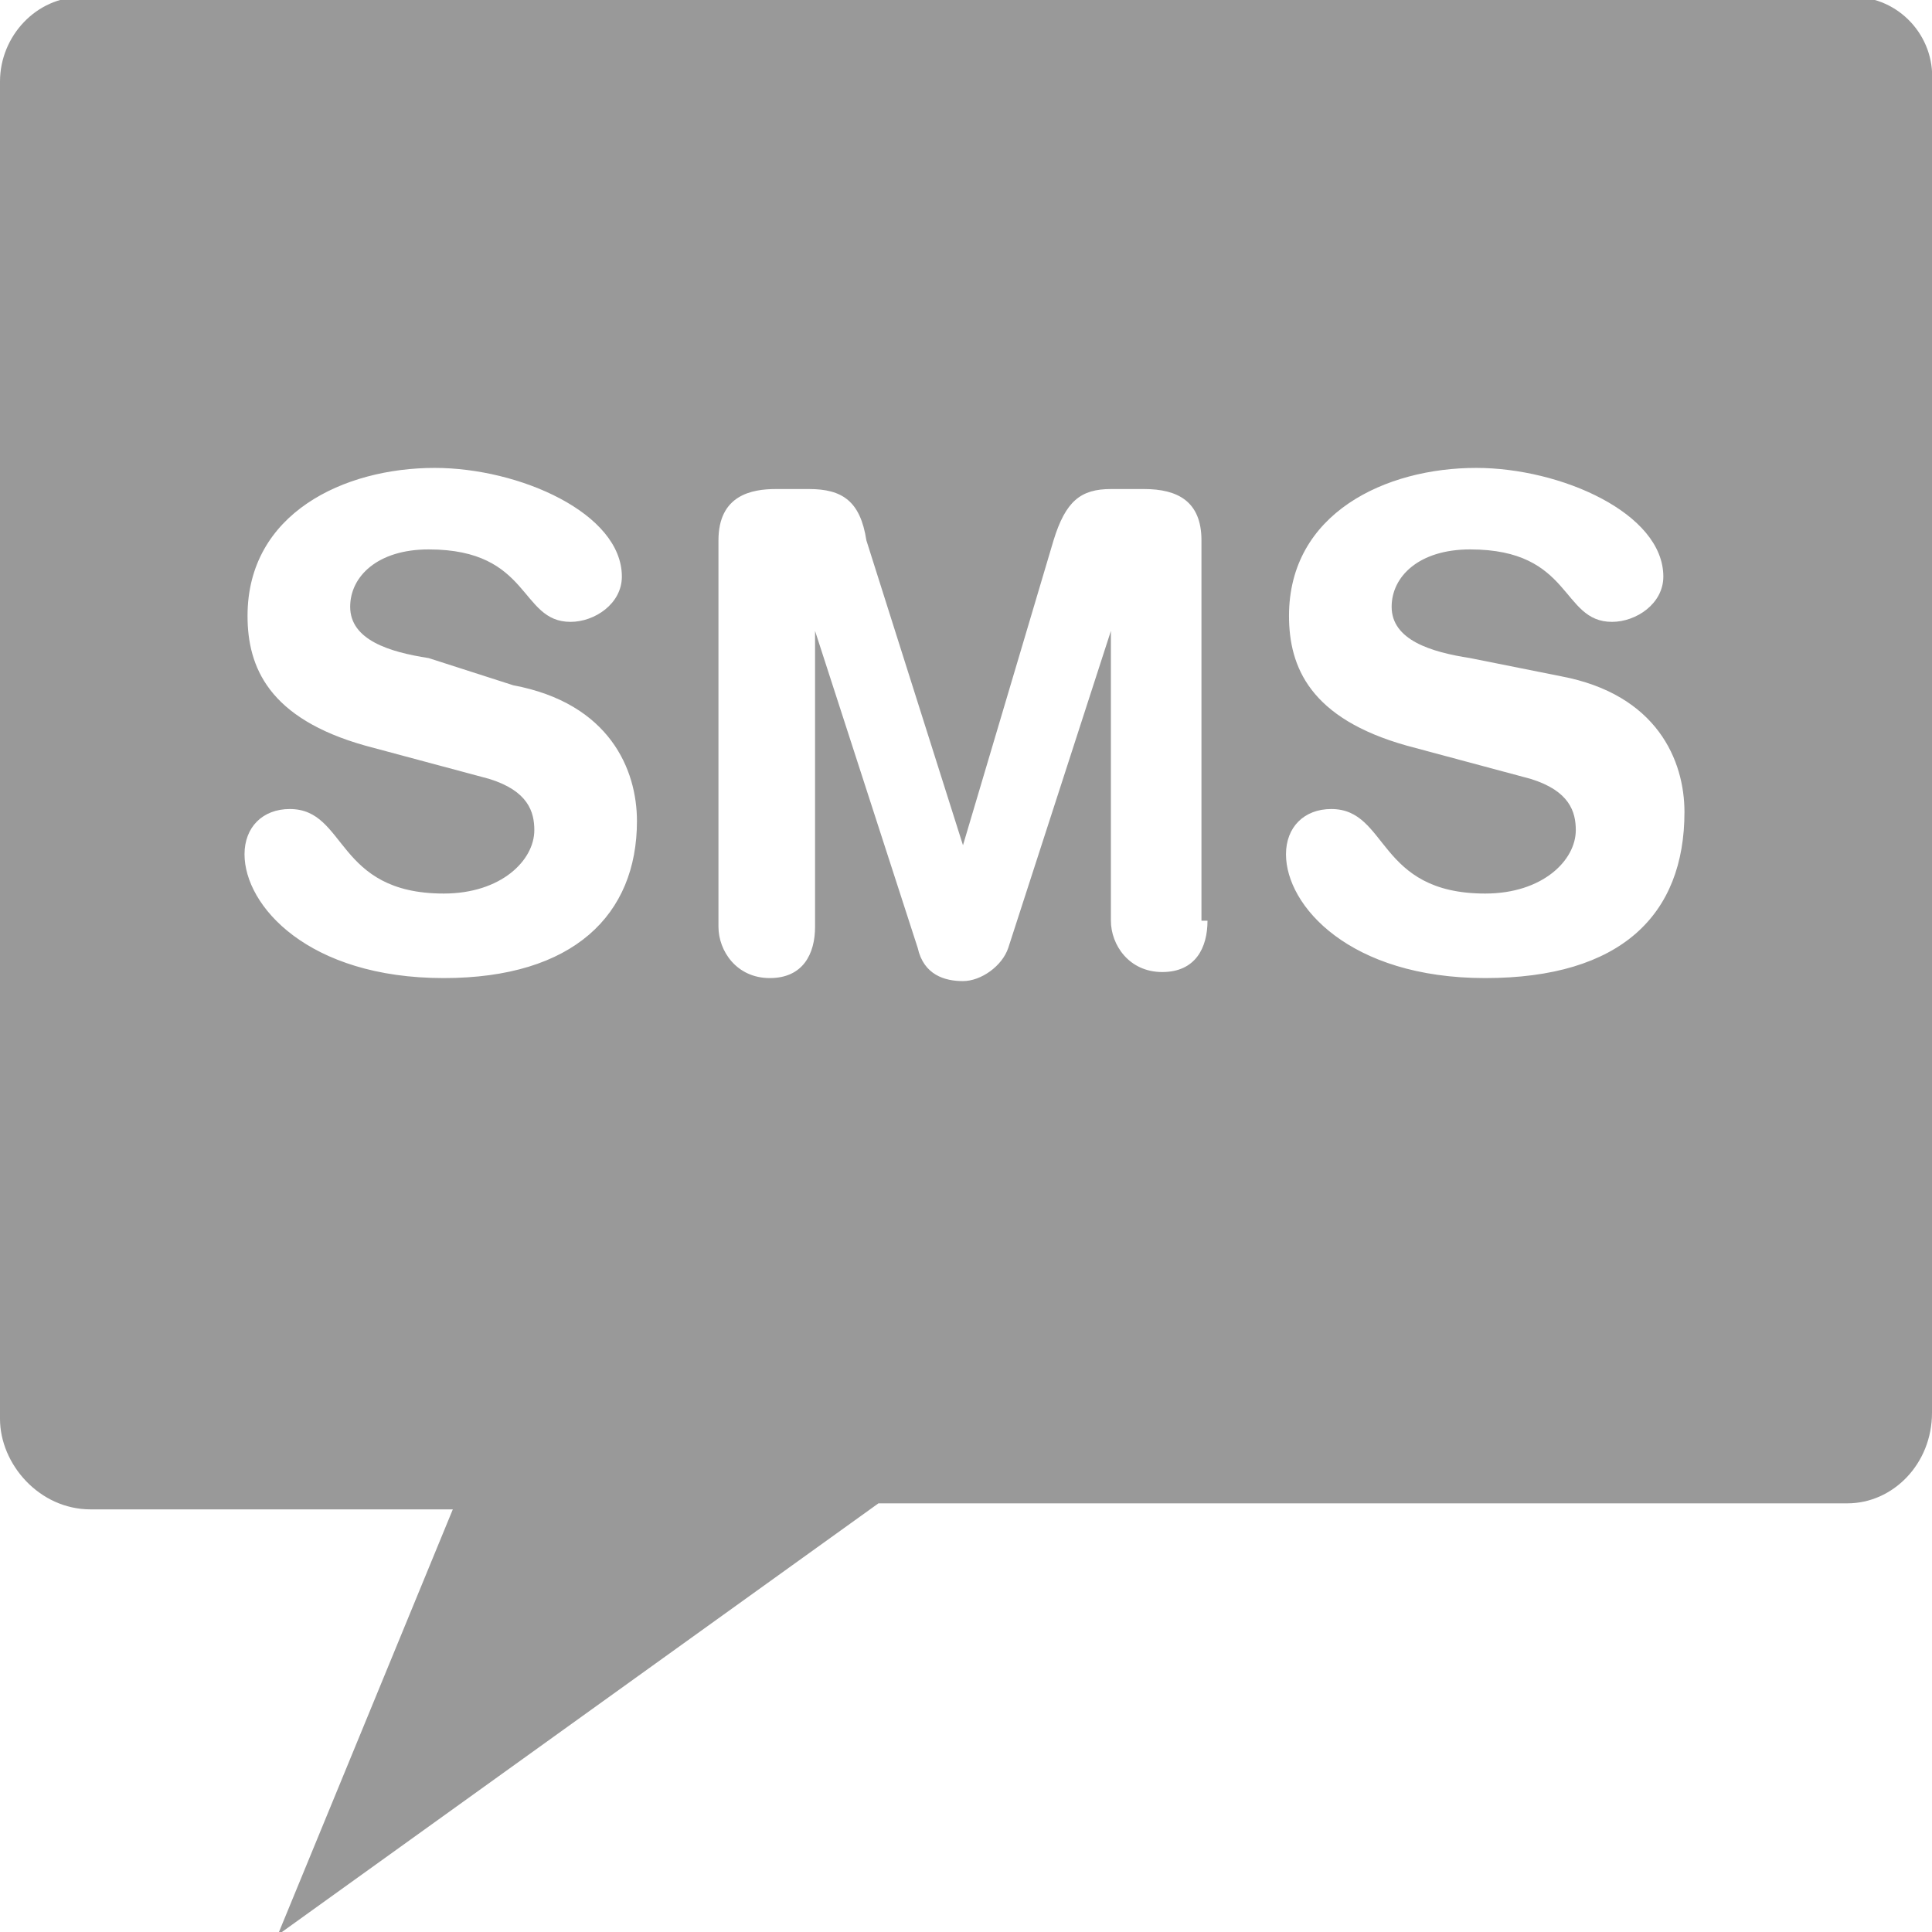
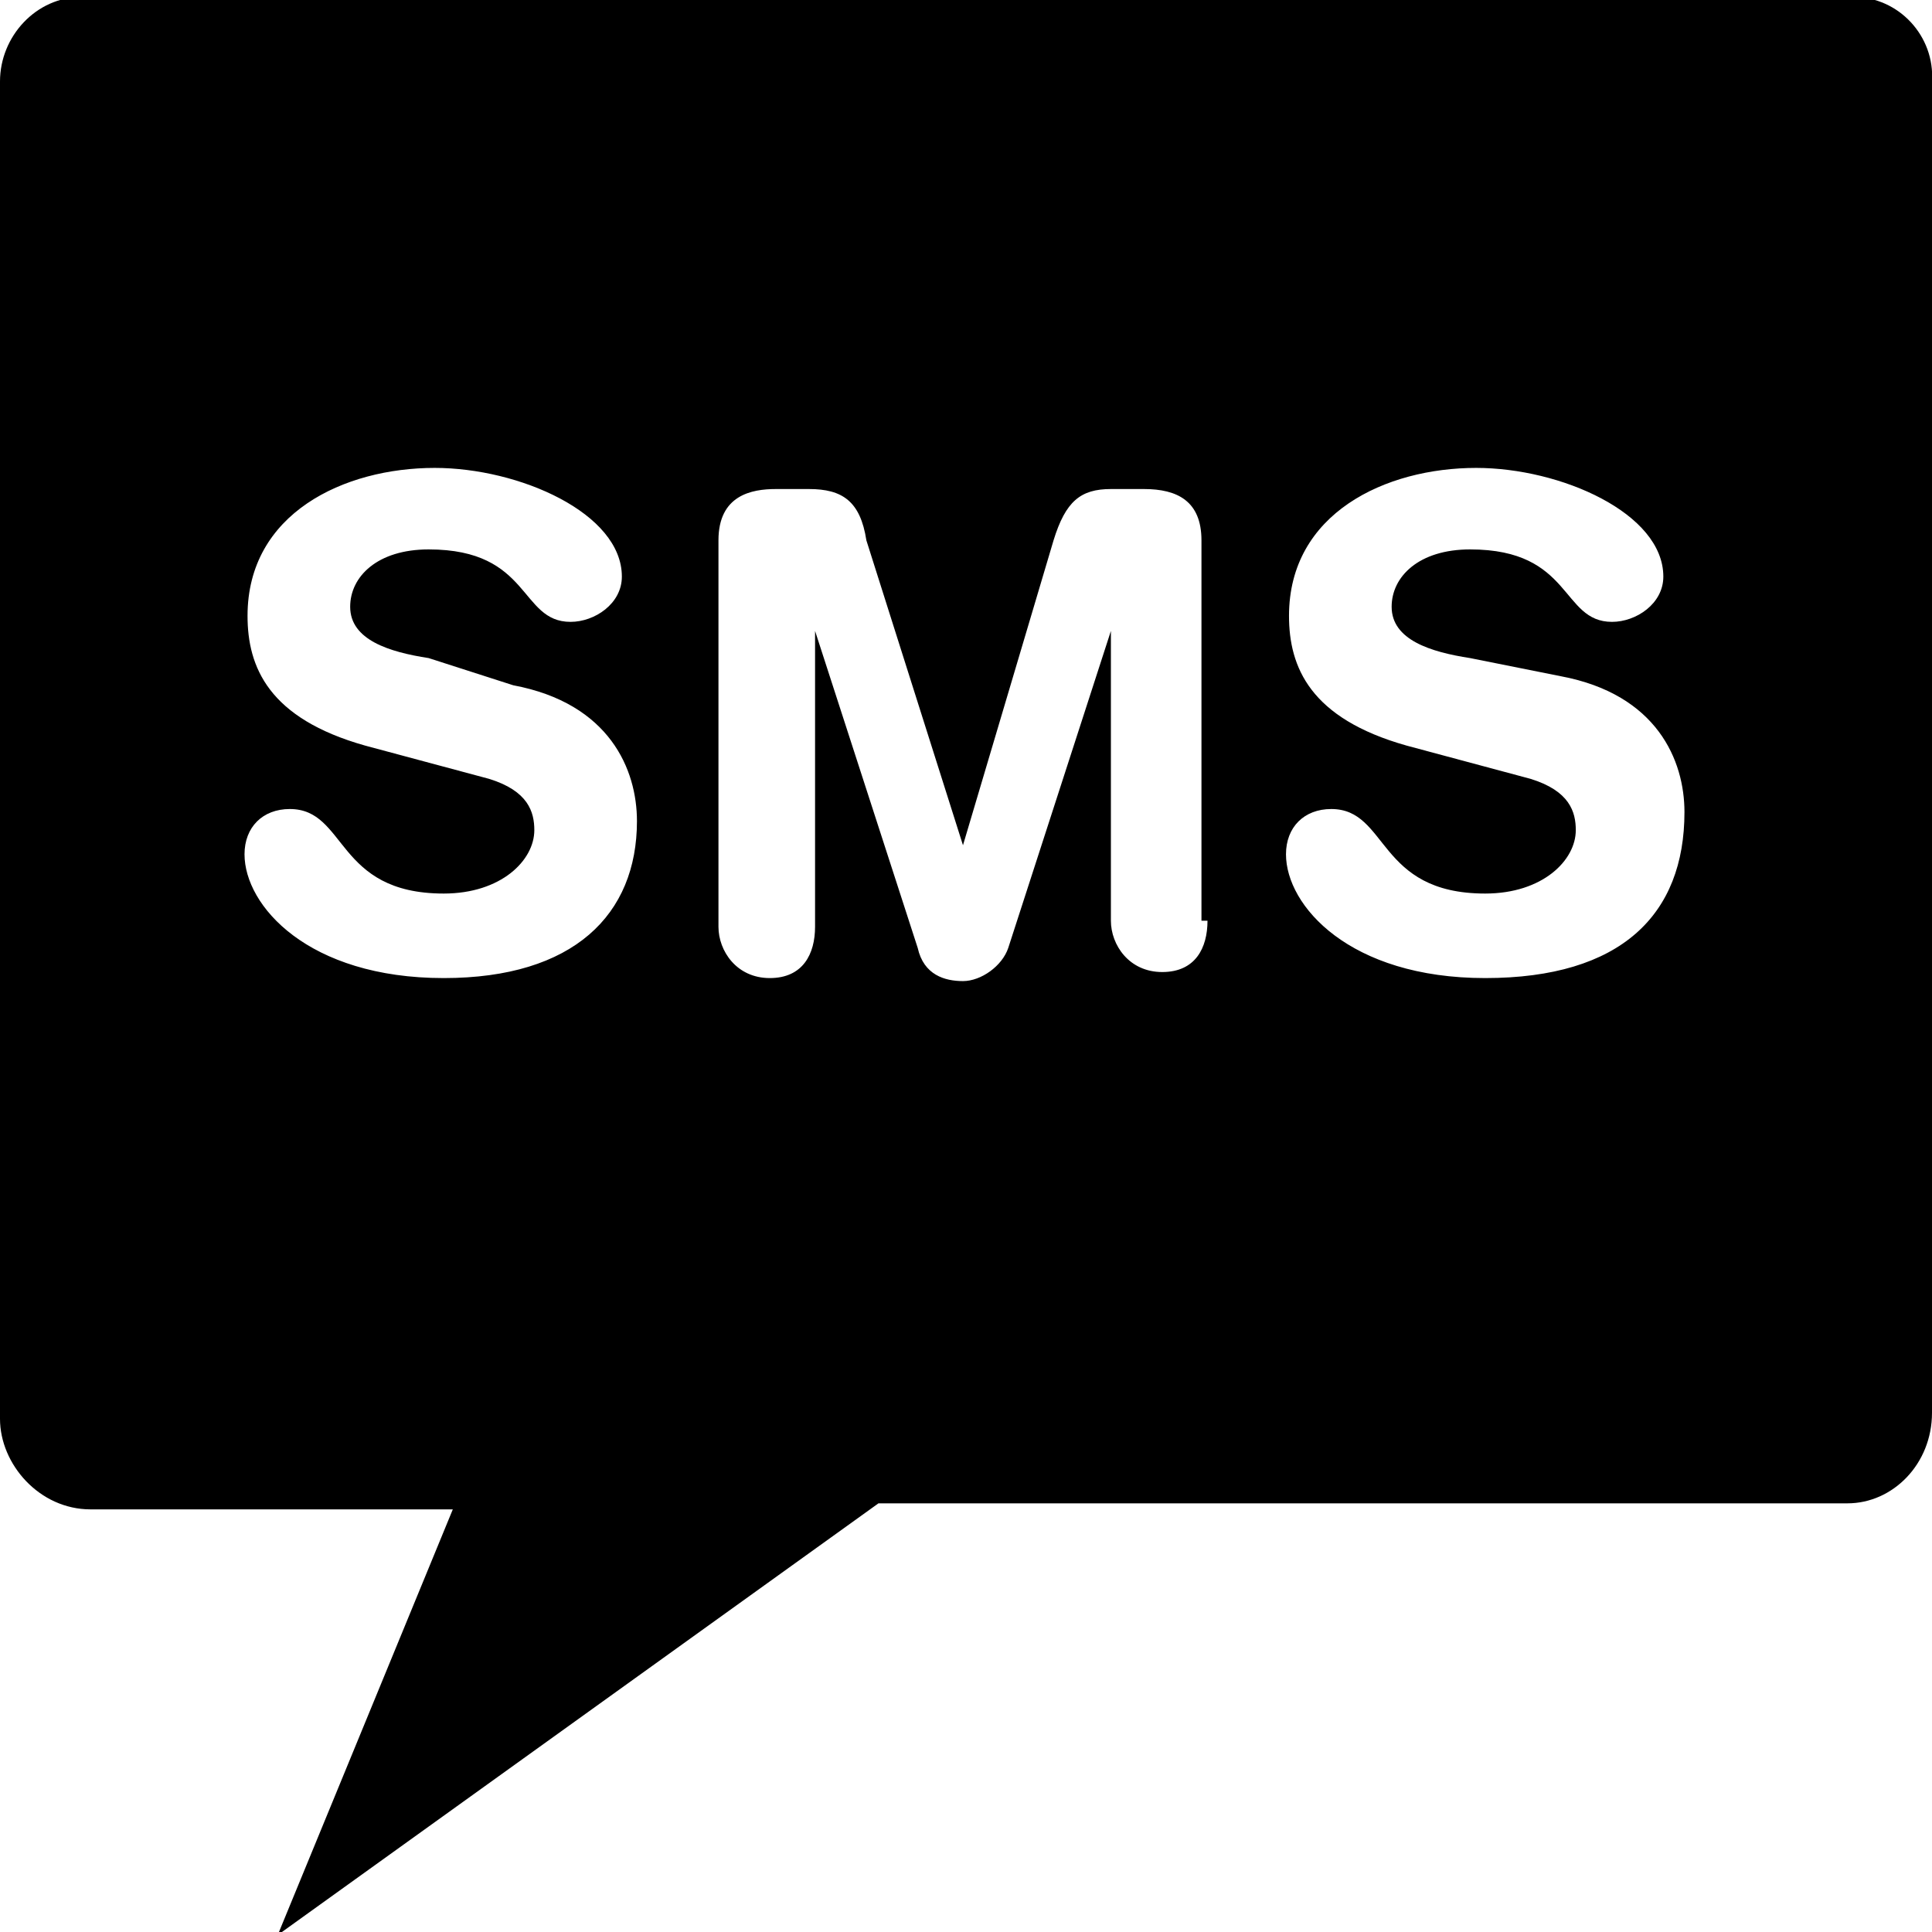
<svg xmlns="http://www.w3.org/2000/svg" viewBox="0 0 64 64">
-   <path d="M61.4-.1H2.7C1.2-.1 0 1.2 0 2.7V47c0 1.5 1.3 3 3 3h12L9.2 64.1l19.9-14.3h32.1c1.5 0 2.8-1.3 2.8-3V2.7c.1-1.5-1.1-2.8-2.6-2.8zM14.7 32.4c-4.5 0-6.6-2.4-6.6-4.1 0-.9.6-1.5 1.5-1.5 1.9 0 1.5 2.8 5.1 2.8 1.9 0 3-1.1 3-2.1 0-.6-.2-1.3-1.5-1.7l-4.1-1.1c-3.2-.9-3.9-2.6-3.9-4.3 0-3.4 3.2-4.9 6.2-4.9 2.8 0 6.2 1.5 6.2 3.6 0 .9-.9 1.5-1.7 1.5-1.7 0-1.3-2.4-4.7-2.4-1.7 0-2.6.9-2.6 1.9 0 1.1 1.3 1.5 2.6 1.7l2.8.9c3.2.6 4.1 2.8 4.1 4.5 0 3.1-2.1 5.2-6.4 5.2zM40 30.5c0 .9-.4 1.7-1.5 1.7s-1.7-.9-1.7-1.7v-9.6l-3.4 10.5c-.2.6-.9 1.1-1.5 1.1s-1.3-.2-1.5-1.1L27 20.9v9.8c0 .9-.4 1.7-1.5 1.7s-1.7-.9-1.7-1.7V17.9c0-1.5 1.1-1.7 1.9-1.7h1.1c1.1 0 1.7.4 1.9 1.7L31.9 28l3-10.1c.4-1.3.9-1.7 1.9-1.7h1.1c1.1 0 1.9.4 1.9 1.7v12.6h.2zm9.2 1.9c-4.5 0-6.6-2.4-6.6-4.1 0-.9.6-1.5 1.5-1.5 1.9 0 1.5 2.8 5.1 2.8 1.9 0 3-1.1 3-2.1 0-.6-.2-1.3-1.5-1.7l-4.1-1.1c-3.2-.9-3.9-2.6-3.9-4.3 0-3.4 3.2-4.9 6.2-4.9 2.8 0 6.2 1.5 6.2 3.6 0 .9-.9 1.5-1.7 1.5-1.7 0-1.3-2.4-4.7-2.4-1.7 0-2.6.9-2.6 1.9 0 1.1 1.3 1.5 2.6 1.7l3 .6c3.2.6 4.1 2.8 4.1 4.5 0 3.4-2.1 5.5-6.6 5.5z" fill="#999" />
+   <path d="M61.4-.1H2.7C1.2-.1 0 1.2 0 2.7V47c0 1.5 1.3 3 3 3h12L9.2 64.1l19.9-14.3h32.1c1.5 0 2.8-1.3 2.8-3V2.7c.1-1.5-1.1-2.8-2.6-2.8zM14.7 32.4c-4.5 0-6.6-2.4-6.6-4.1 0-.9.6-1.5 1.5-1.5 1.9 0 1.5 2.8 5.1 2.8 1.9 0 3-1.1 3-2.1 0-.6-.2-1.3-1.5-1.7l-4.1-1.1c-3.2-.9-3.9-2.6-3.9-4.3 0-3.4 3.2-4.9 6.2-4.9 2.8 0 6.2 1.5 6.2 3.6 0 .9-.9 1.5-1.7 1.5-1.7 0-1.3-2.4-4.7-2.4-1.7 0-2.6.9-2.6 1.9 0 1.1 1.3 1.5 2.6 1.7l2.8.9c3.2.6 4.1 2.8 4.1 4.5 0 3.1-2.1 5.2-6.4 5.2zM40 30.5c0 .9-.4 1.7-1.5 1.7s-1.7-.9-1.7-1.7v-9.6l-3.4 10.5c-.2.6-.9 1.1-1.5 1.1s-1.3-.2-1.5-1.1L27 20.9v9.8c0 .9-.4 1.7-1.5 1.7s-1.7-.9-1.7-1.7V17.9c0-1.5 1.1-1.7 1.9-1.7h1.1c1.1 0 1.7.4 1.9 1.7L31.9 28l3-10.1c.4-1.3.9-1.7 1.9-1.7h1.1c1.1 0 1.9.4 1.9 1.7v12.6h.2zm9.2 1.9c-4.5 0-6.6-2.4-6.6-4.1 0-.9.6-1.5 1.5-1.5 1.9 0 1.5 2.8 5.1 2.8 1.9 0 3-1.1 3-2.1 0-.6-.2-1.3-1.5-1.7l-4.1-1.1c-3.2-.9-3.9-2.6-3.9-4.3 0-3.4 3.2-4.9 6.2-4.9 2.8 0 6.2 1.5 6.2 3.6 0 .9-.9 1.5-1.7 1.5-1.7 0-1.3-2.4-4.7-2.4-1.7 0-2.6.9-2.6 1.9 0 1.1 1.3 1.5 2.6 1.7l3 .6c3.2.6 4.1 2.8 4.1 4.5 0 3.4-2.1 5.5-6.6 5.5z" />
</svg>
